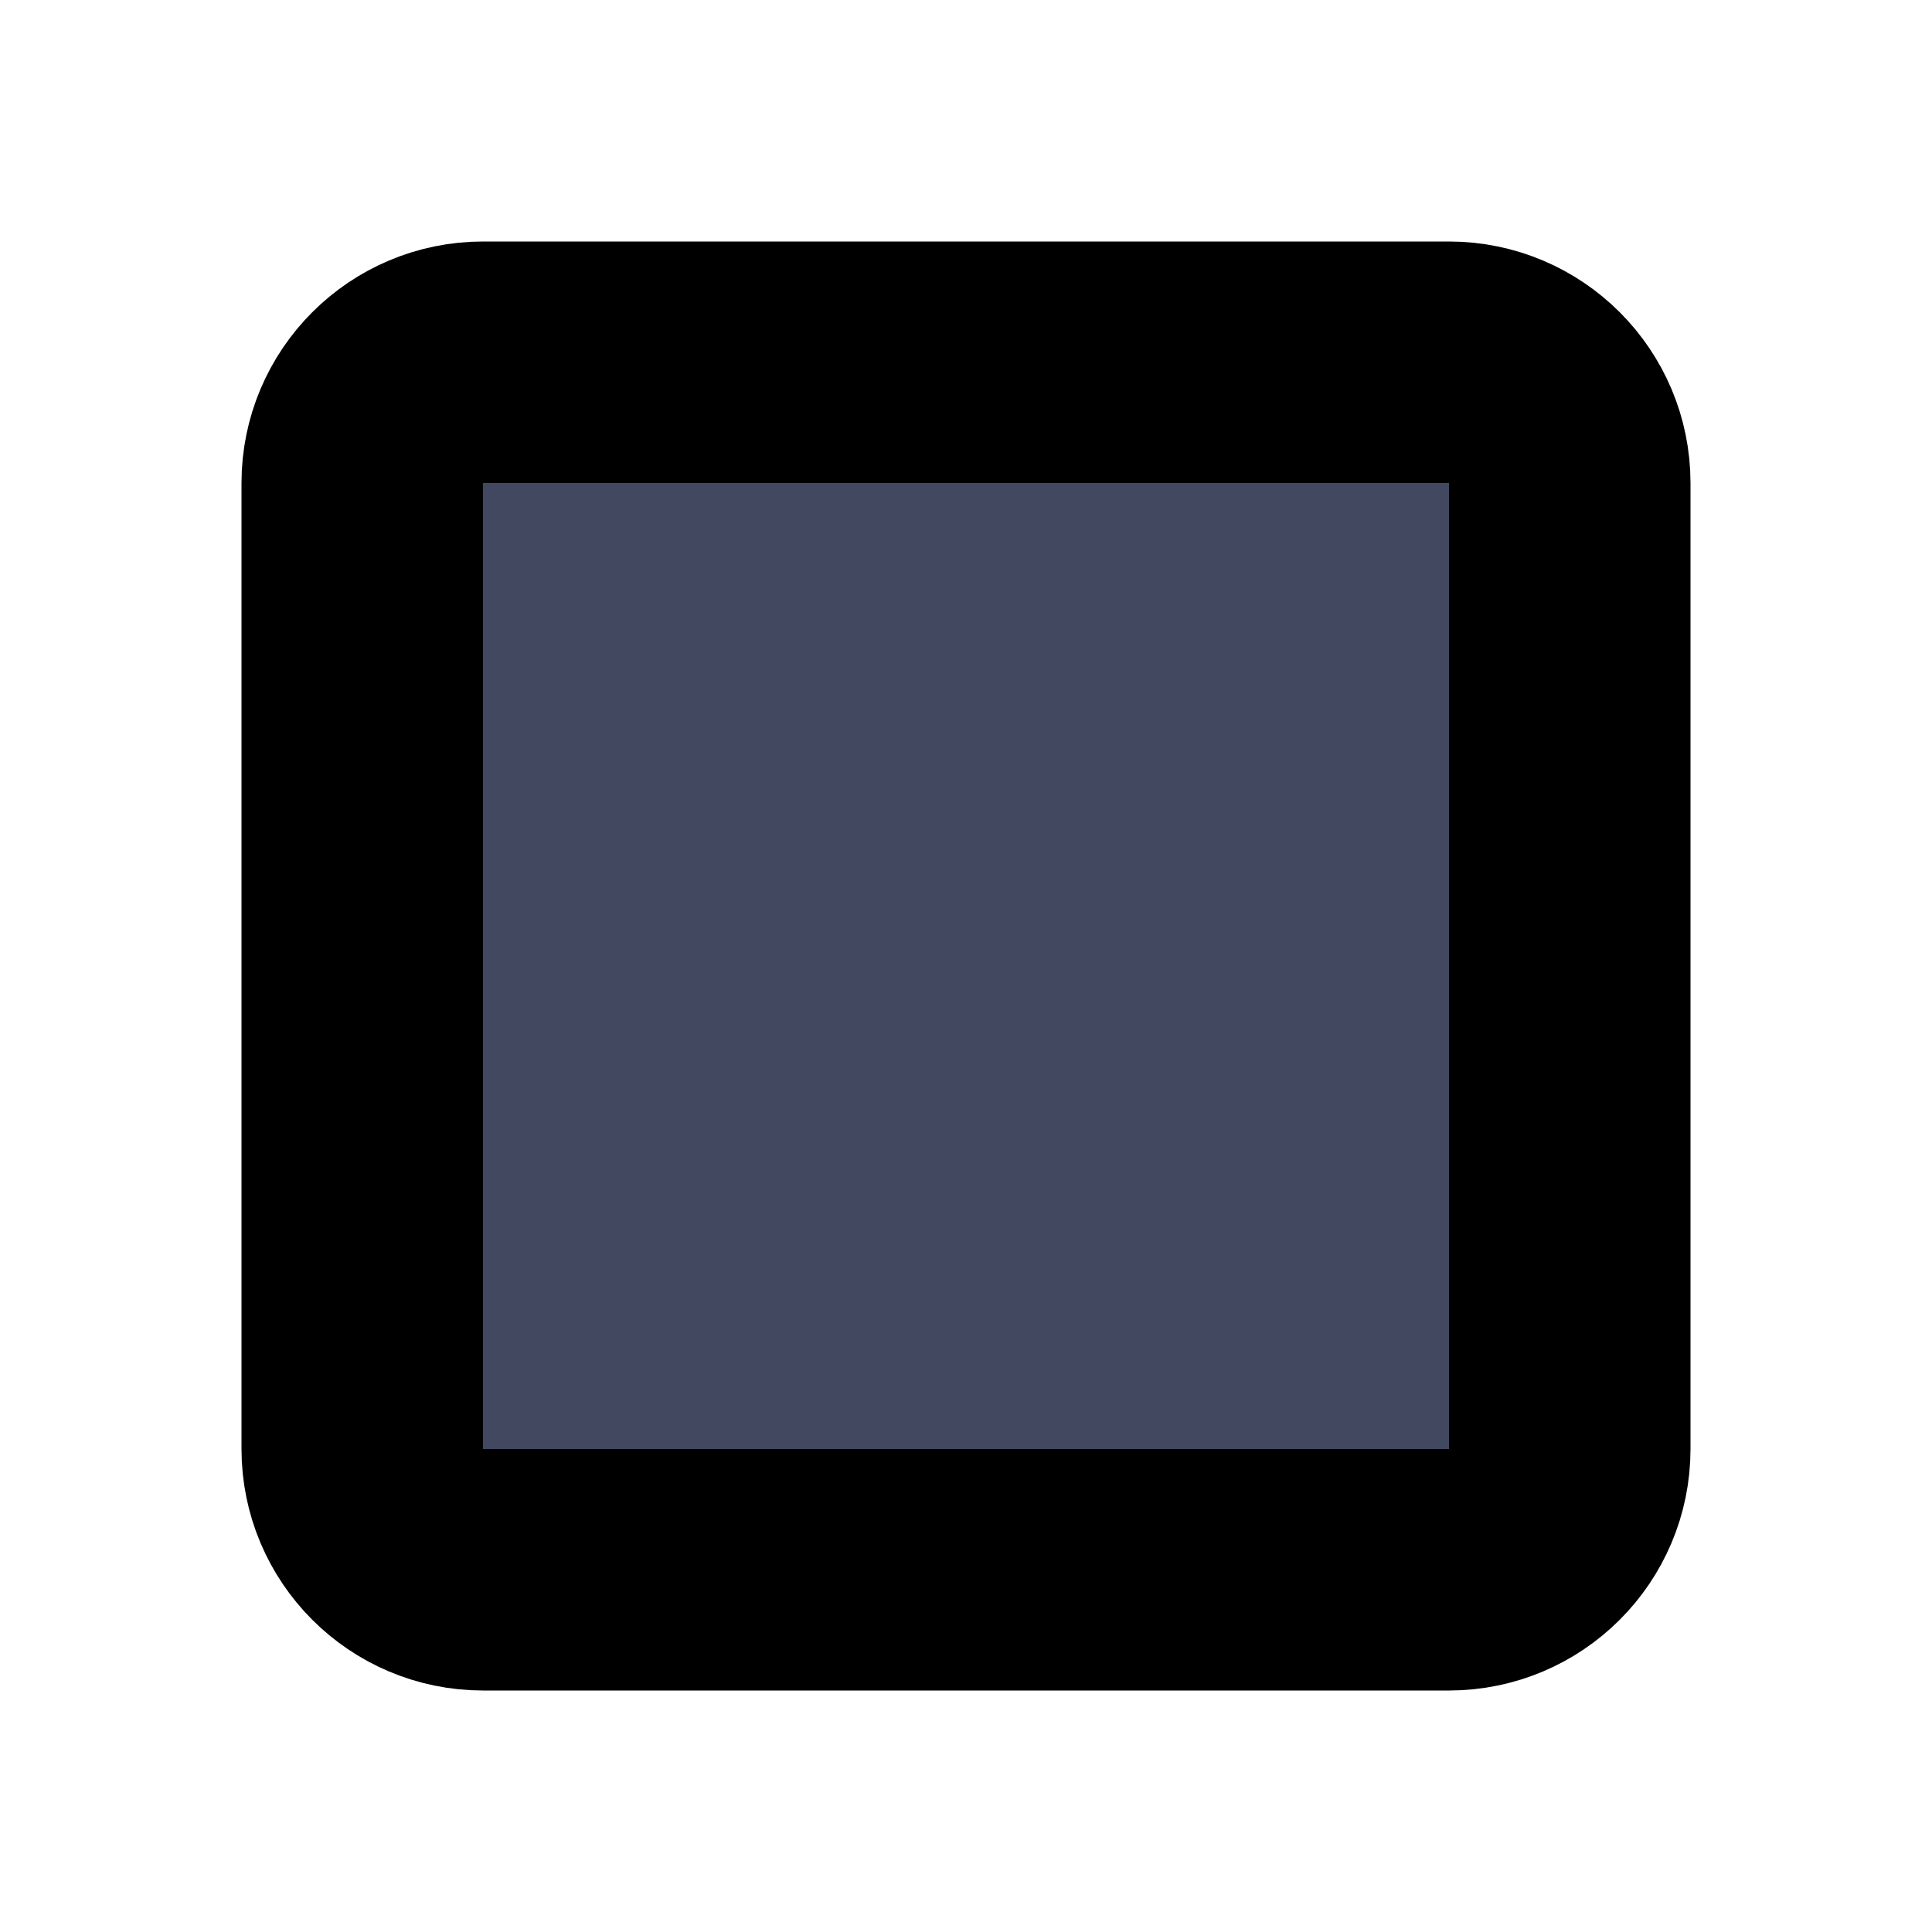
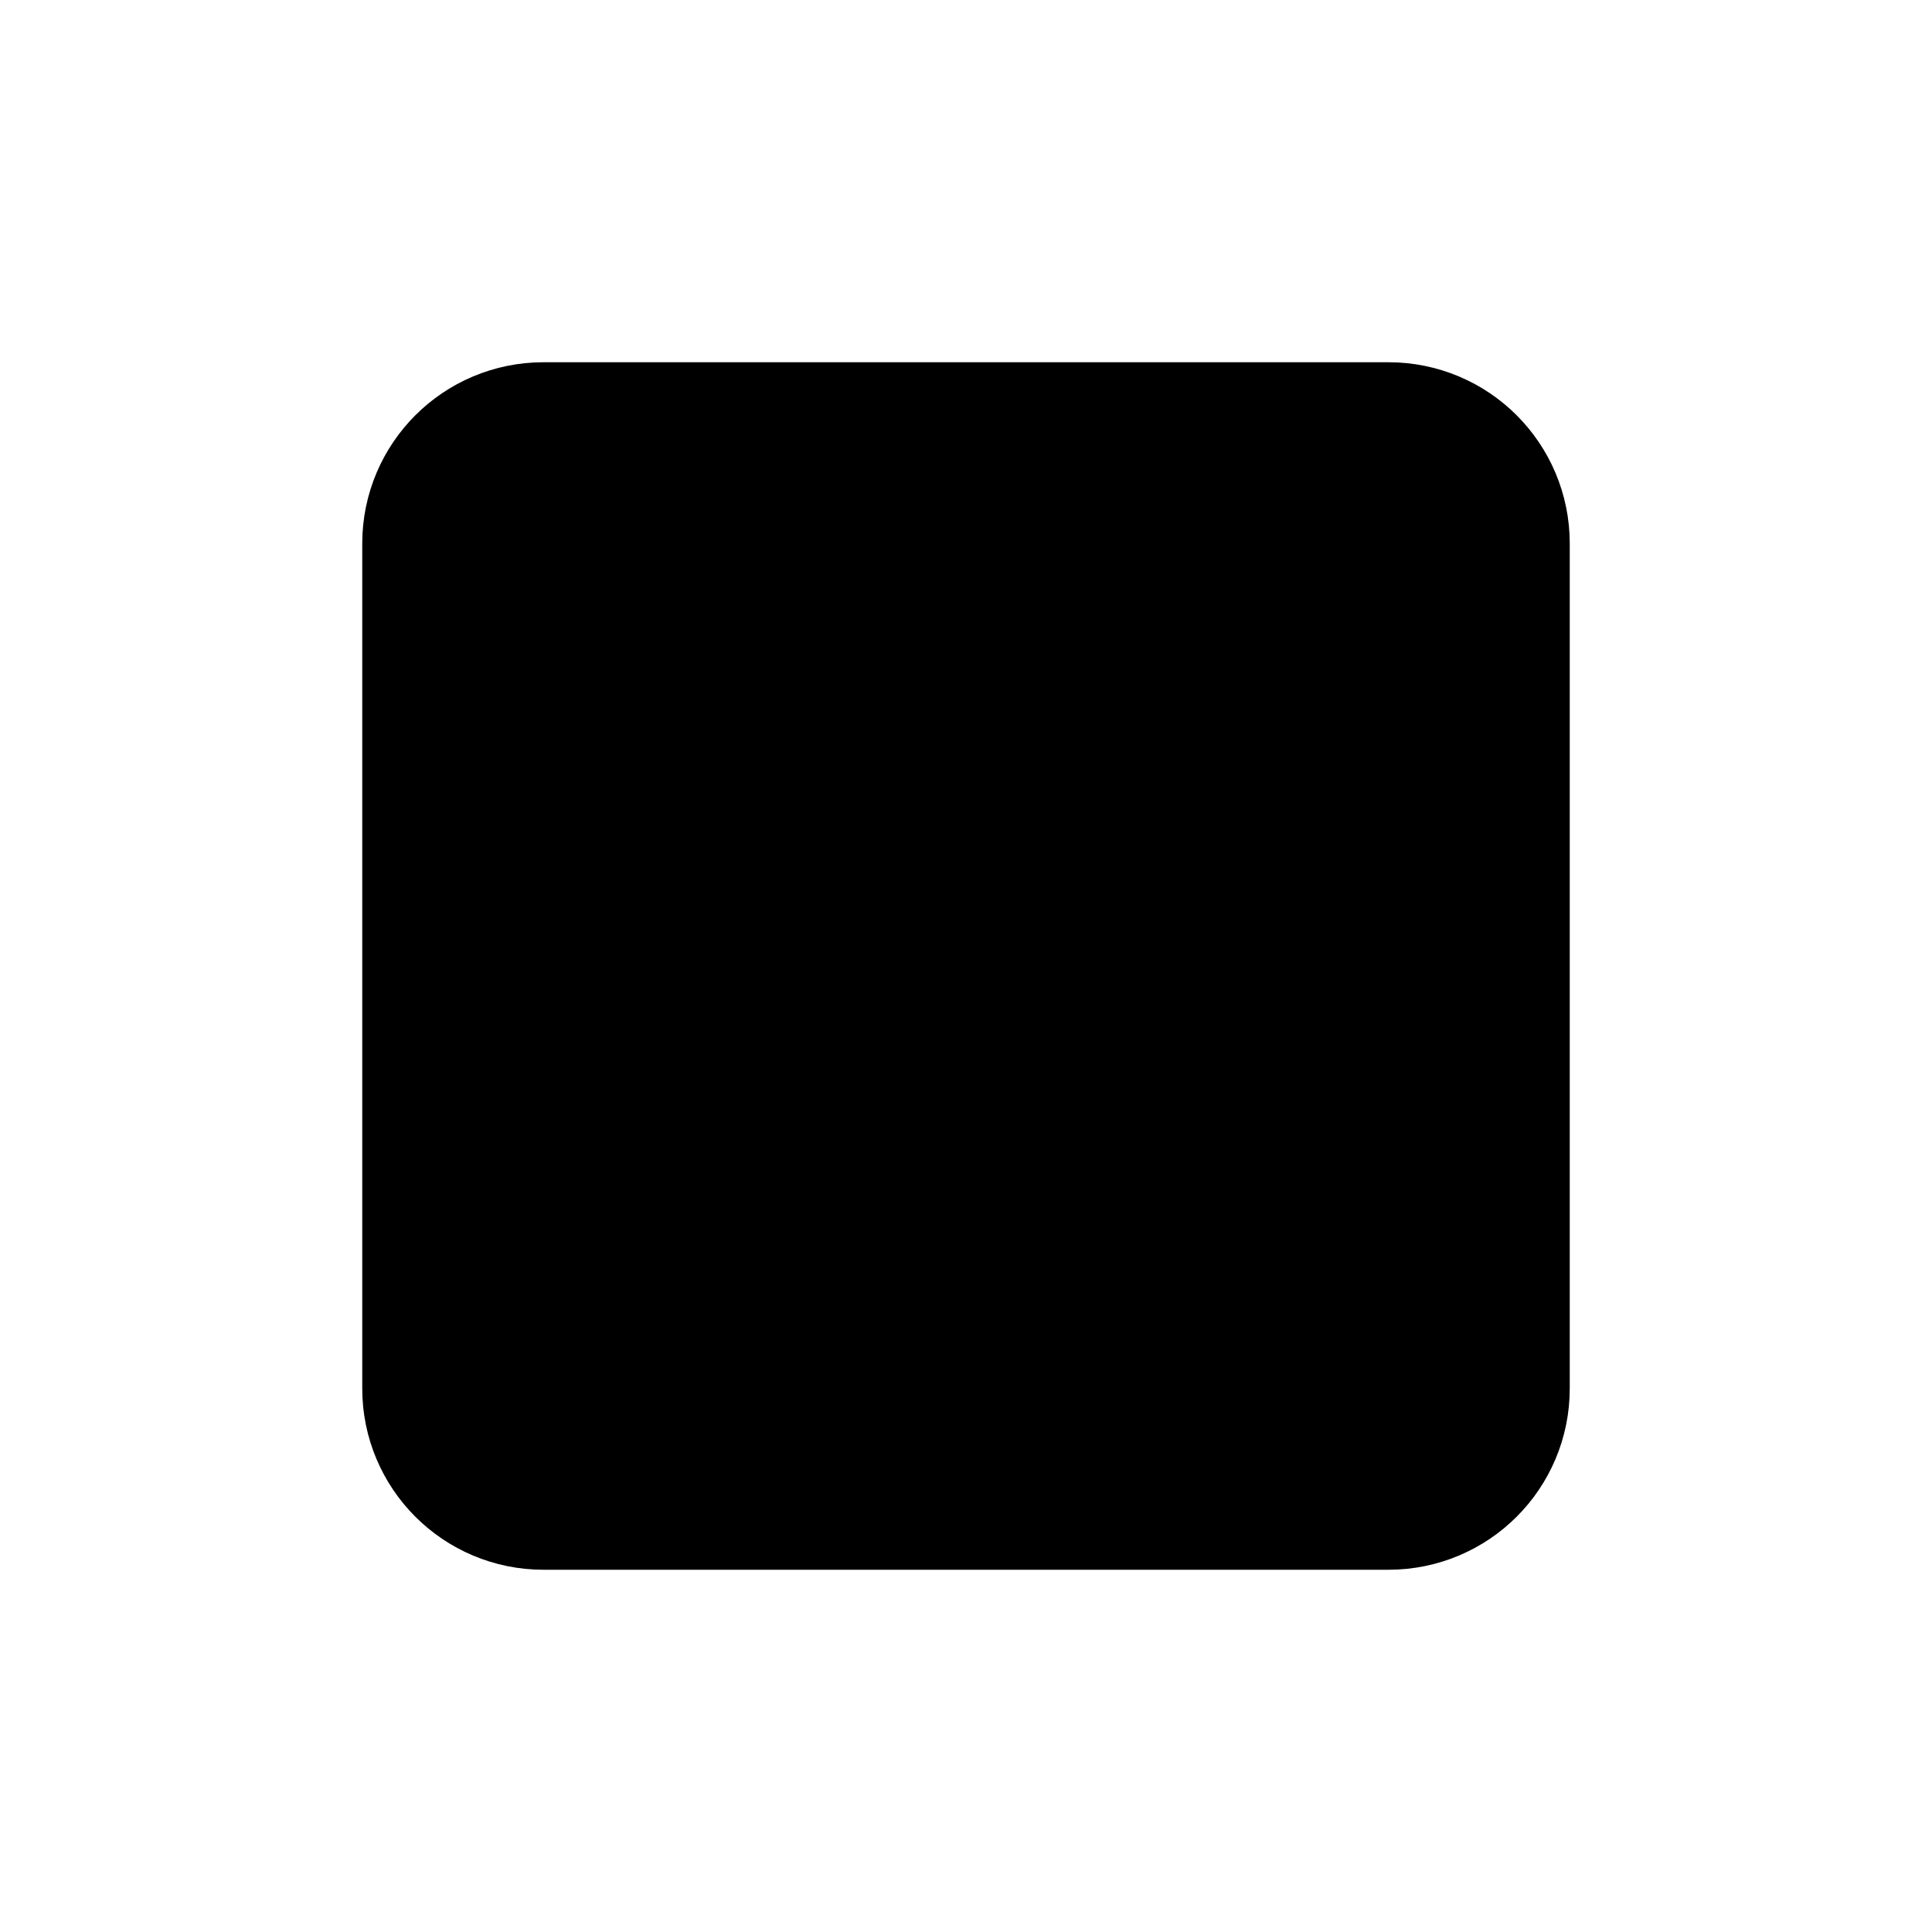
<svg xmlns="http://www.w3.org/2000/svg" width="16" height="16" viewBox="0 0 16 16" fill="none">
-   <path d="M3 12V4C3 3.448 3.448 3 4 3H12C12.552 3 13 3.448 13 4V12C13 12.552 12.552 13 12 13H4C3.448 13 3 12.552 3 12Z" fill="#434861" stroke="currentColor" stroke-width="2" stroke-linecap="round" stroke-linejoin="round" class="icon-light" />
+   <path d="M4 11.5V4.5C4 4.224 4.224 4 4.5 4H11.5C11.776 4 12 4.224 12 4.5V11.5C12 11.776 11.776 12 11.5 12H4.5C4.224 12 4 11.776 4 11.5Z" fill="currentColor" stroke="currentColor" stroke-width="2" stroke-linecap="round" stroke-linejoin="round" class="icon-light" />
</svg>
